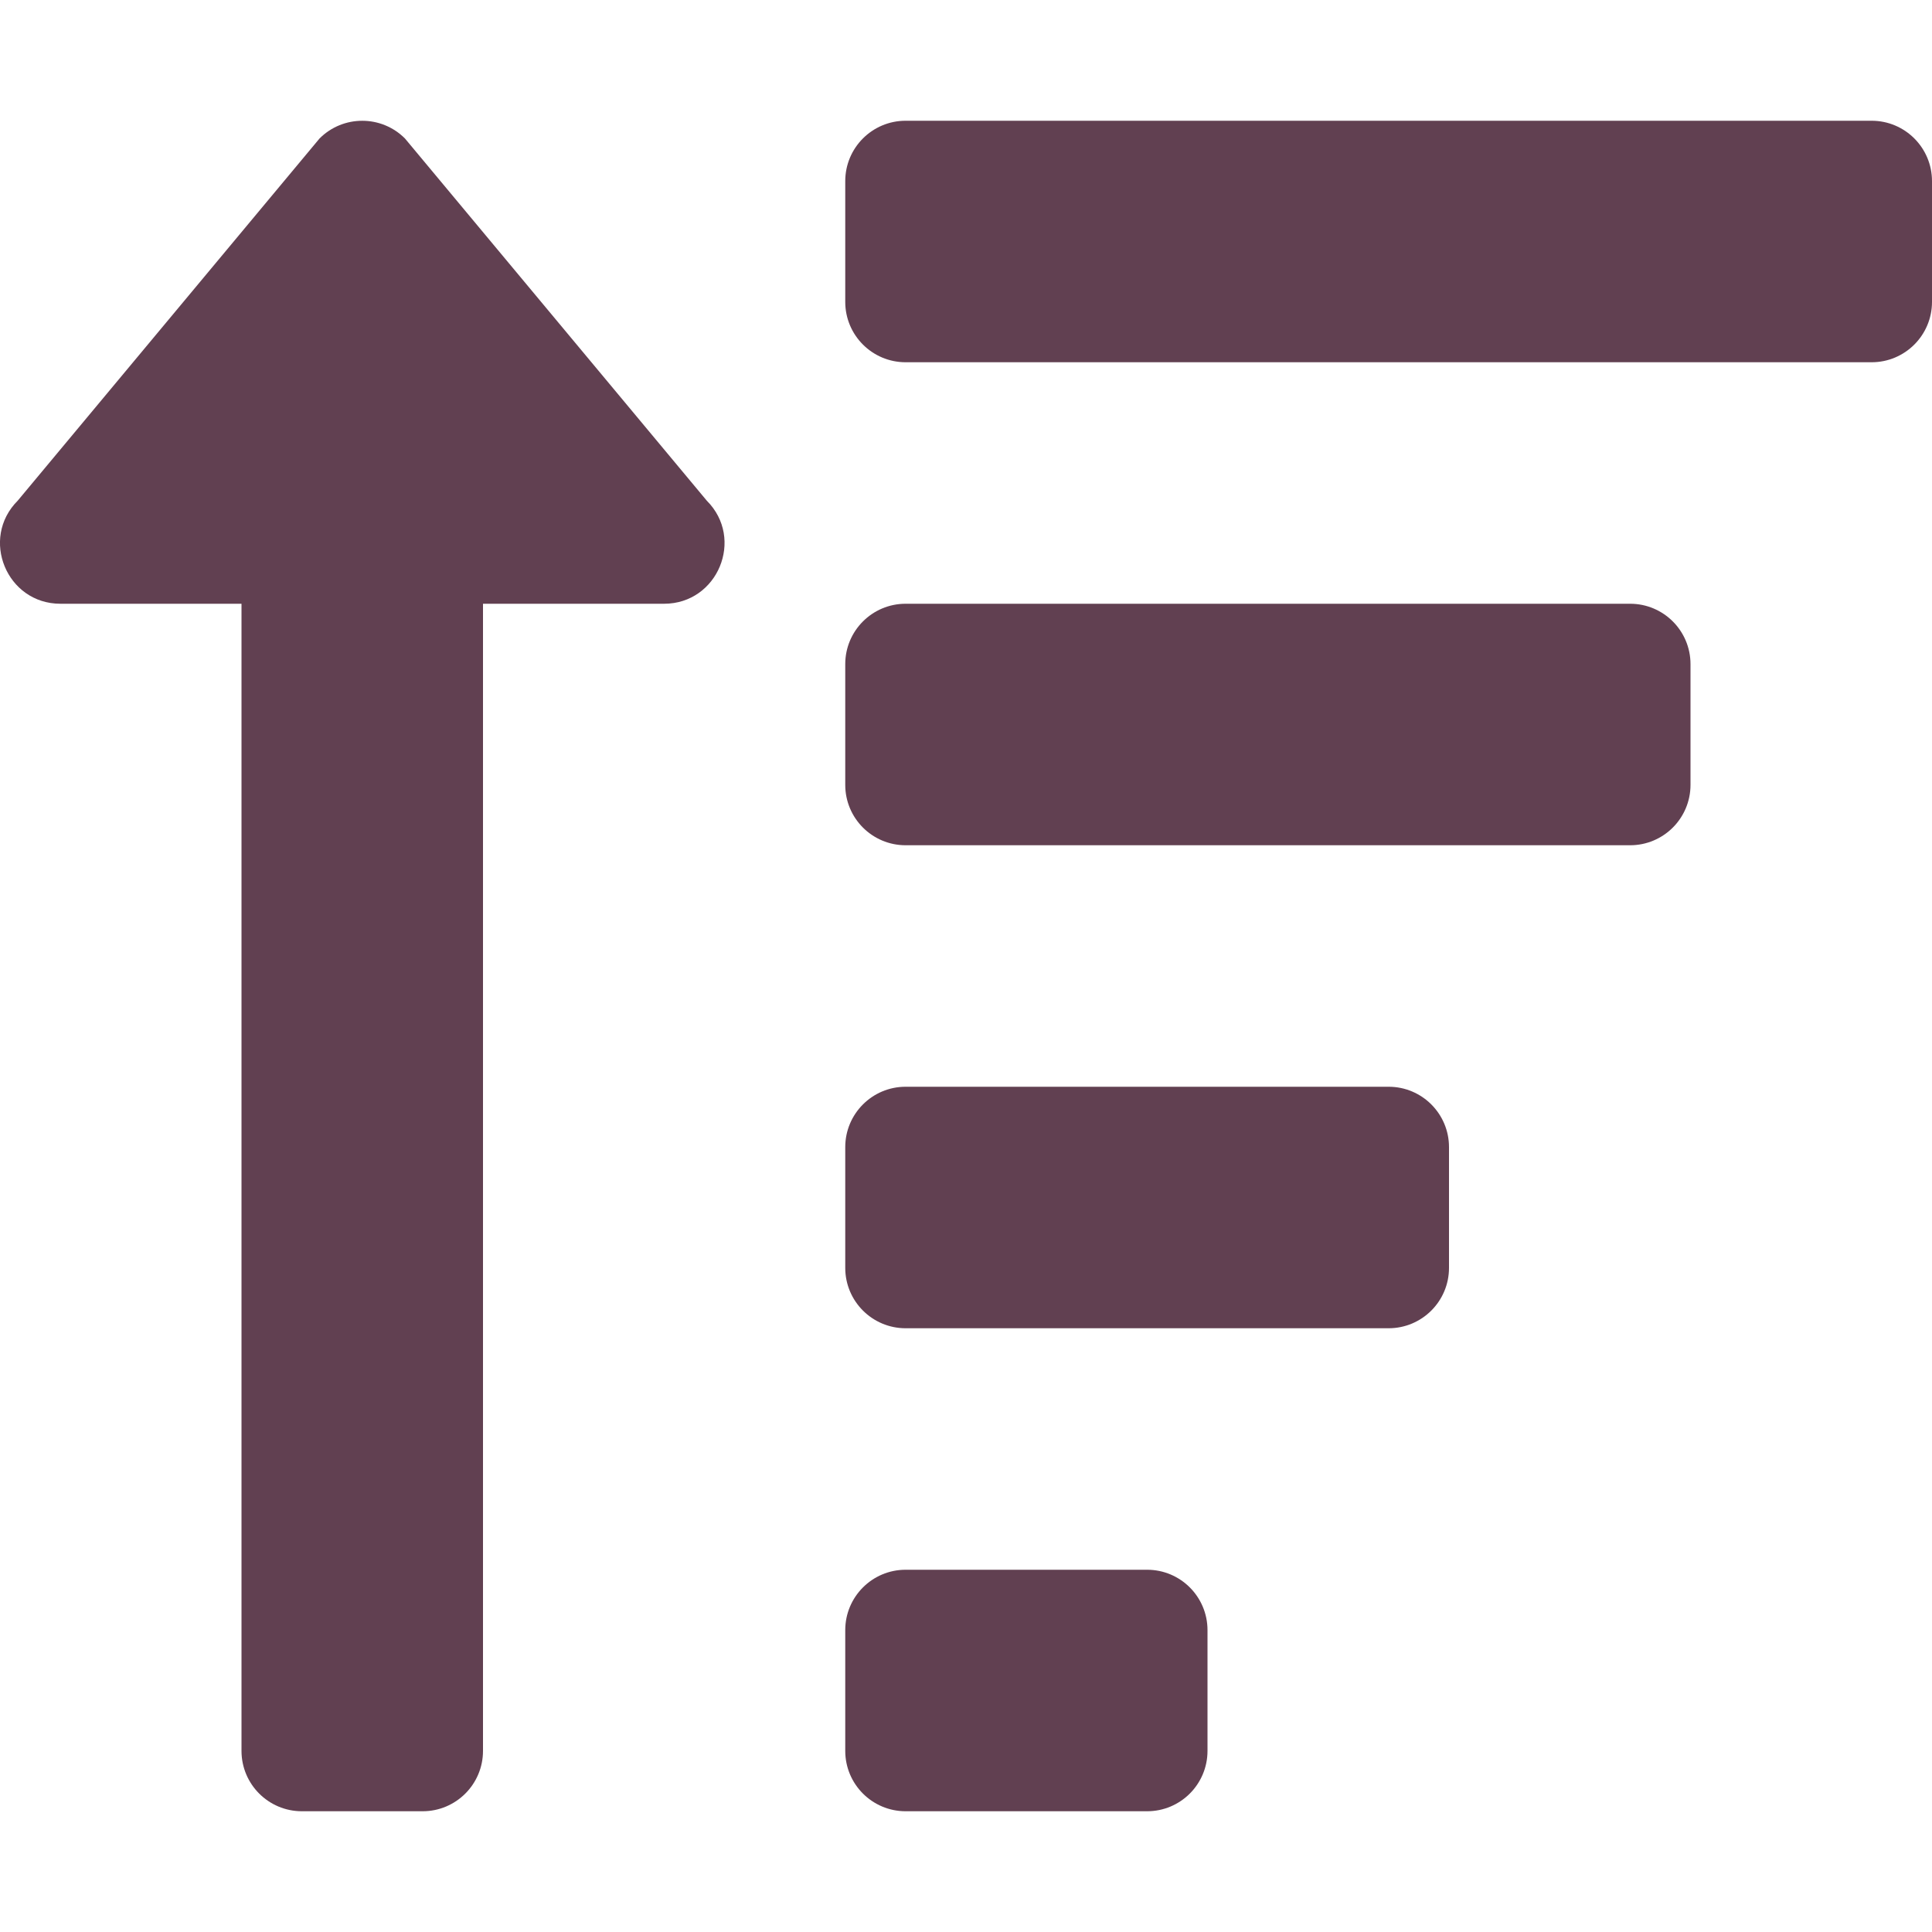
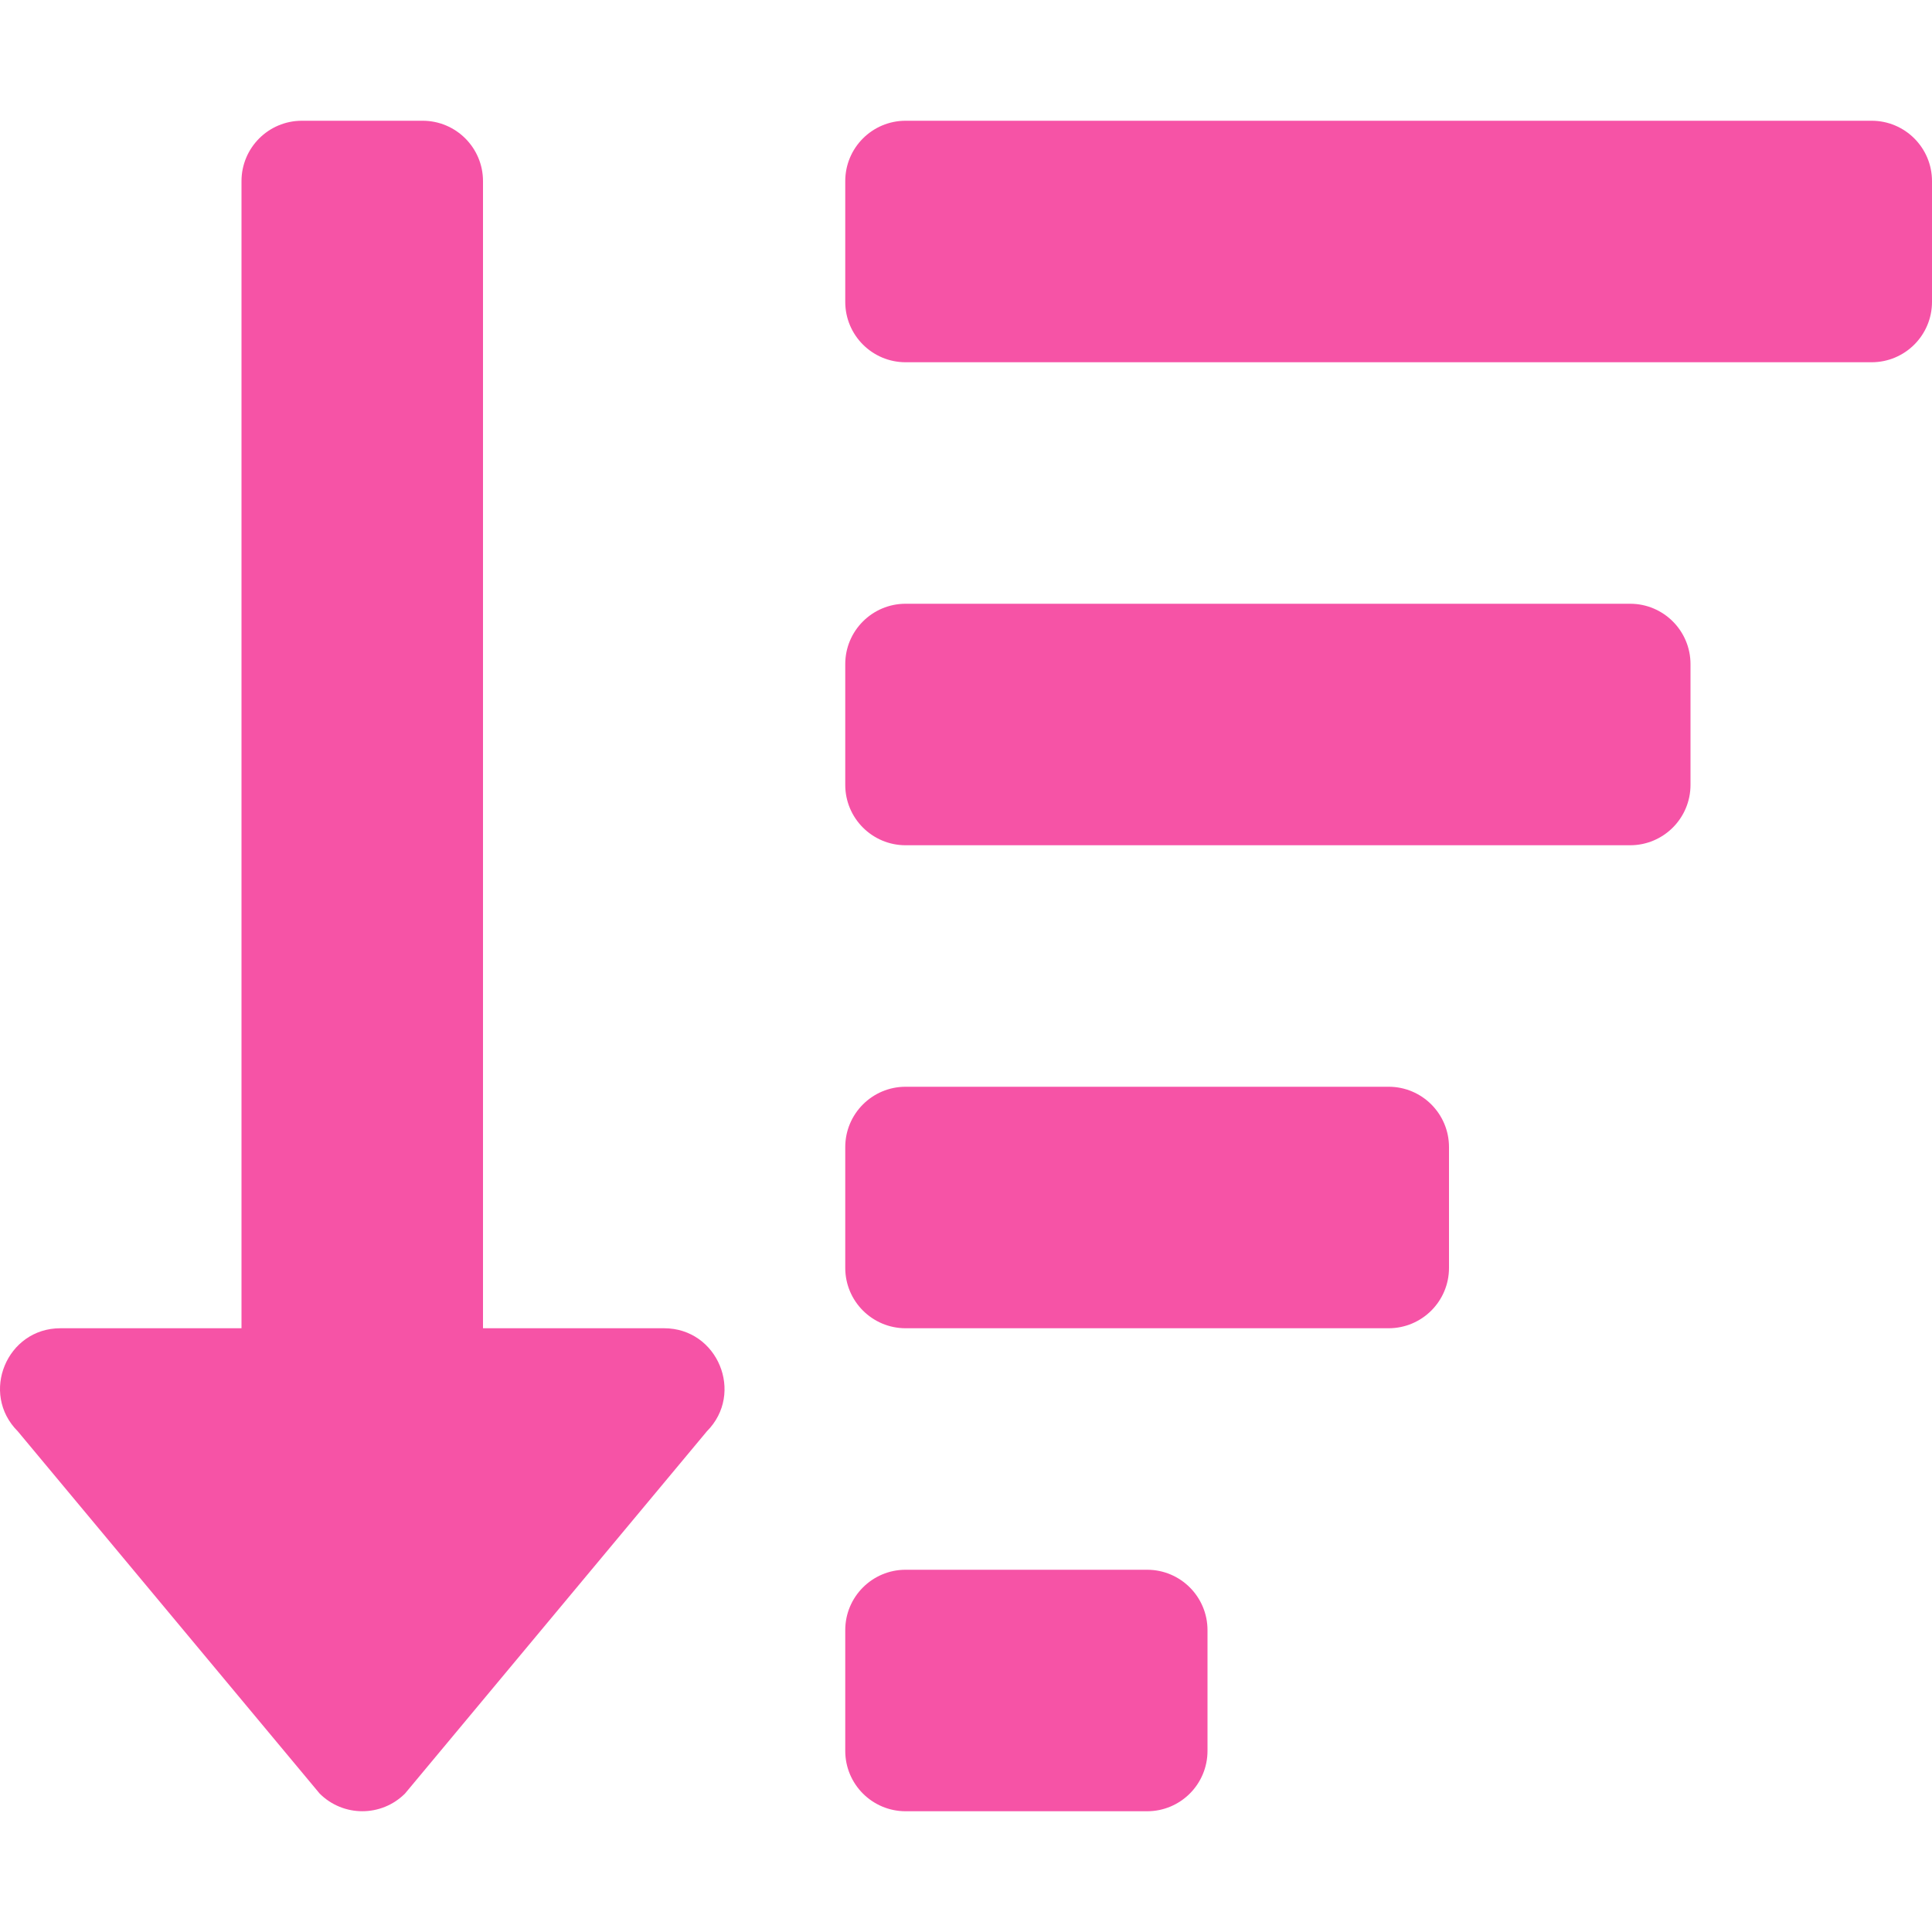
- <svg xmlns="http://www.w3.org/2000/svg" style="fill:#614051;" viewBox="0 0 512 512">
-   <path d="M304 416h-64a16 16 0 0 0-16 16v32a16 16 0 0 0 16 16h64a16 16 0 0 0 16-16v-32a16 16 0 0 0-16-16zM16 160h48v304a16 16 0 0 0 16 16h32a16 16 0 0 0 16-16V160h48c14.21 0 21.38-17.24 11.31-27.31l-80-96a16 16 0 0 0-22.62 0l-80 96C-5.35 142.74 1.77 160 16 160zm416 0H240a16 16 0 0 0-16 16v32a16 16 0 0 0 16 16h192a16 16 0 0 0 16-16v-32a16 16 0 0 0-16-16zm-64 128H240a16 16 0 0 0-16 16v32a16 16 0 0 0 16 16h128a16 16 0 0 0 16-16v-32a16 16 0 0 0-16-16zM496 32H240a16 16 0 0 0-16 16v32a16 16 0 0 0 16 16h256a16 16 0 0 0 16-16V48a16 16 0 0 0-16-16z" />
+ <svg xmlns="http://www.w3.org/2000/svg" style="fill:#F653A6;" viewBox="0 0 512 512">
+   <path d="M304 416h-64a16 16 0 0 0-16 16v32a16 16 0 0 0 16 16h64a16 16 0 0 0 16-16v-32a16 16 0 0 0-16-16zm-128-64h-48V48a16 16 0 0 0-16-16H80a16 16 0 0 0-16 16v304H16c-14.19 0-21.37 17.24-11.29 27.31l80 96a16 16 0 0 0 22.62 0l80-96C197.35 369.26 190.22 352 176 352zm256-192H240a16 16 0 0 0-16 16v32a16 16 0 0 0 16 16h192a16 16 0 0 0 16-16v-32a16 16 0 0 0-16-16zm-64 128H240a16 16 0 0 0-16 16v32a16 16 0 0 0 16 16h128a16 16 0 0 0 16-16v-32a16 16 0 0 0-16-16zM496 32H240a16 16 0 0 0-16 16v32a16 16 0 0 0 16 16h256a16 16 0 0 0 16-16V48a16 16 0 0 0-16-16z" />
</svg>
